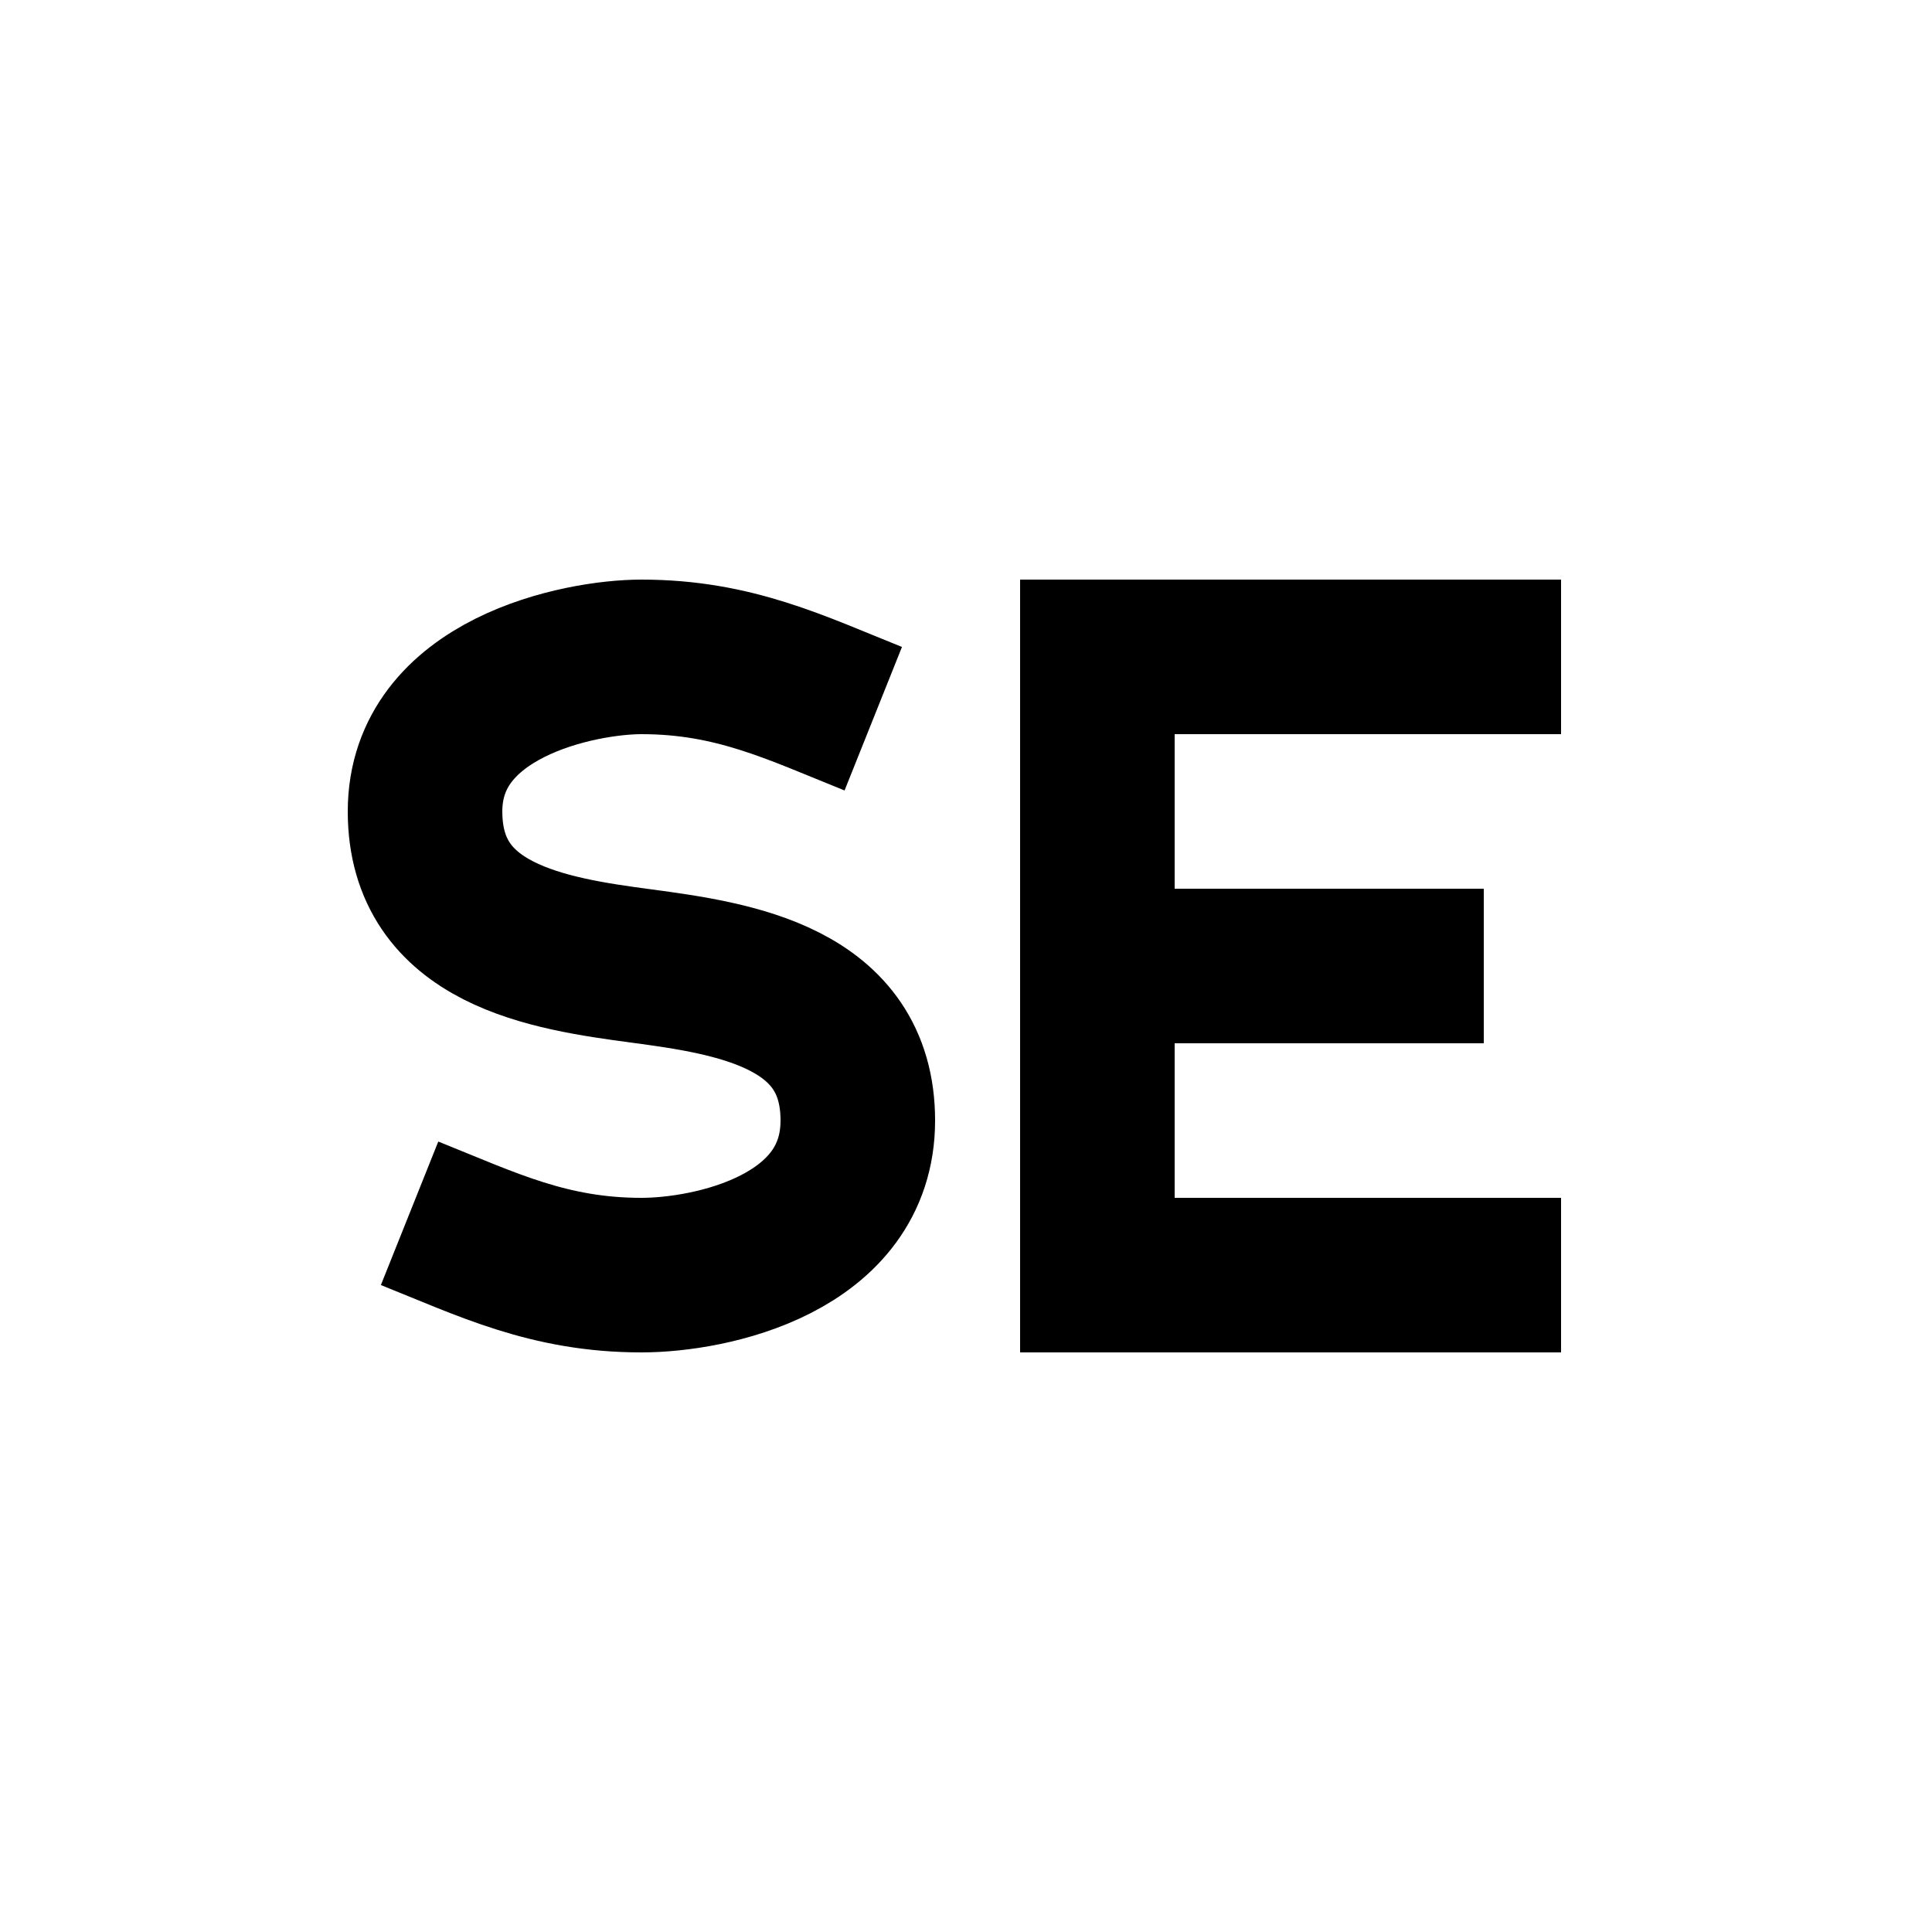
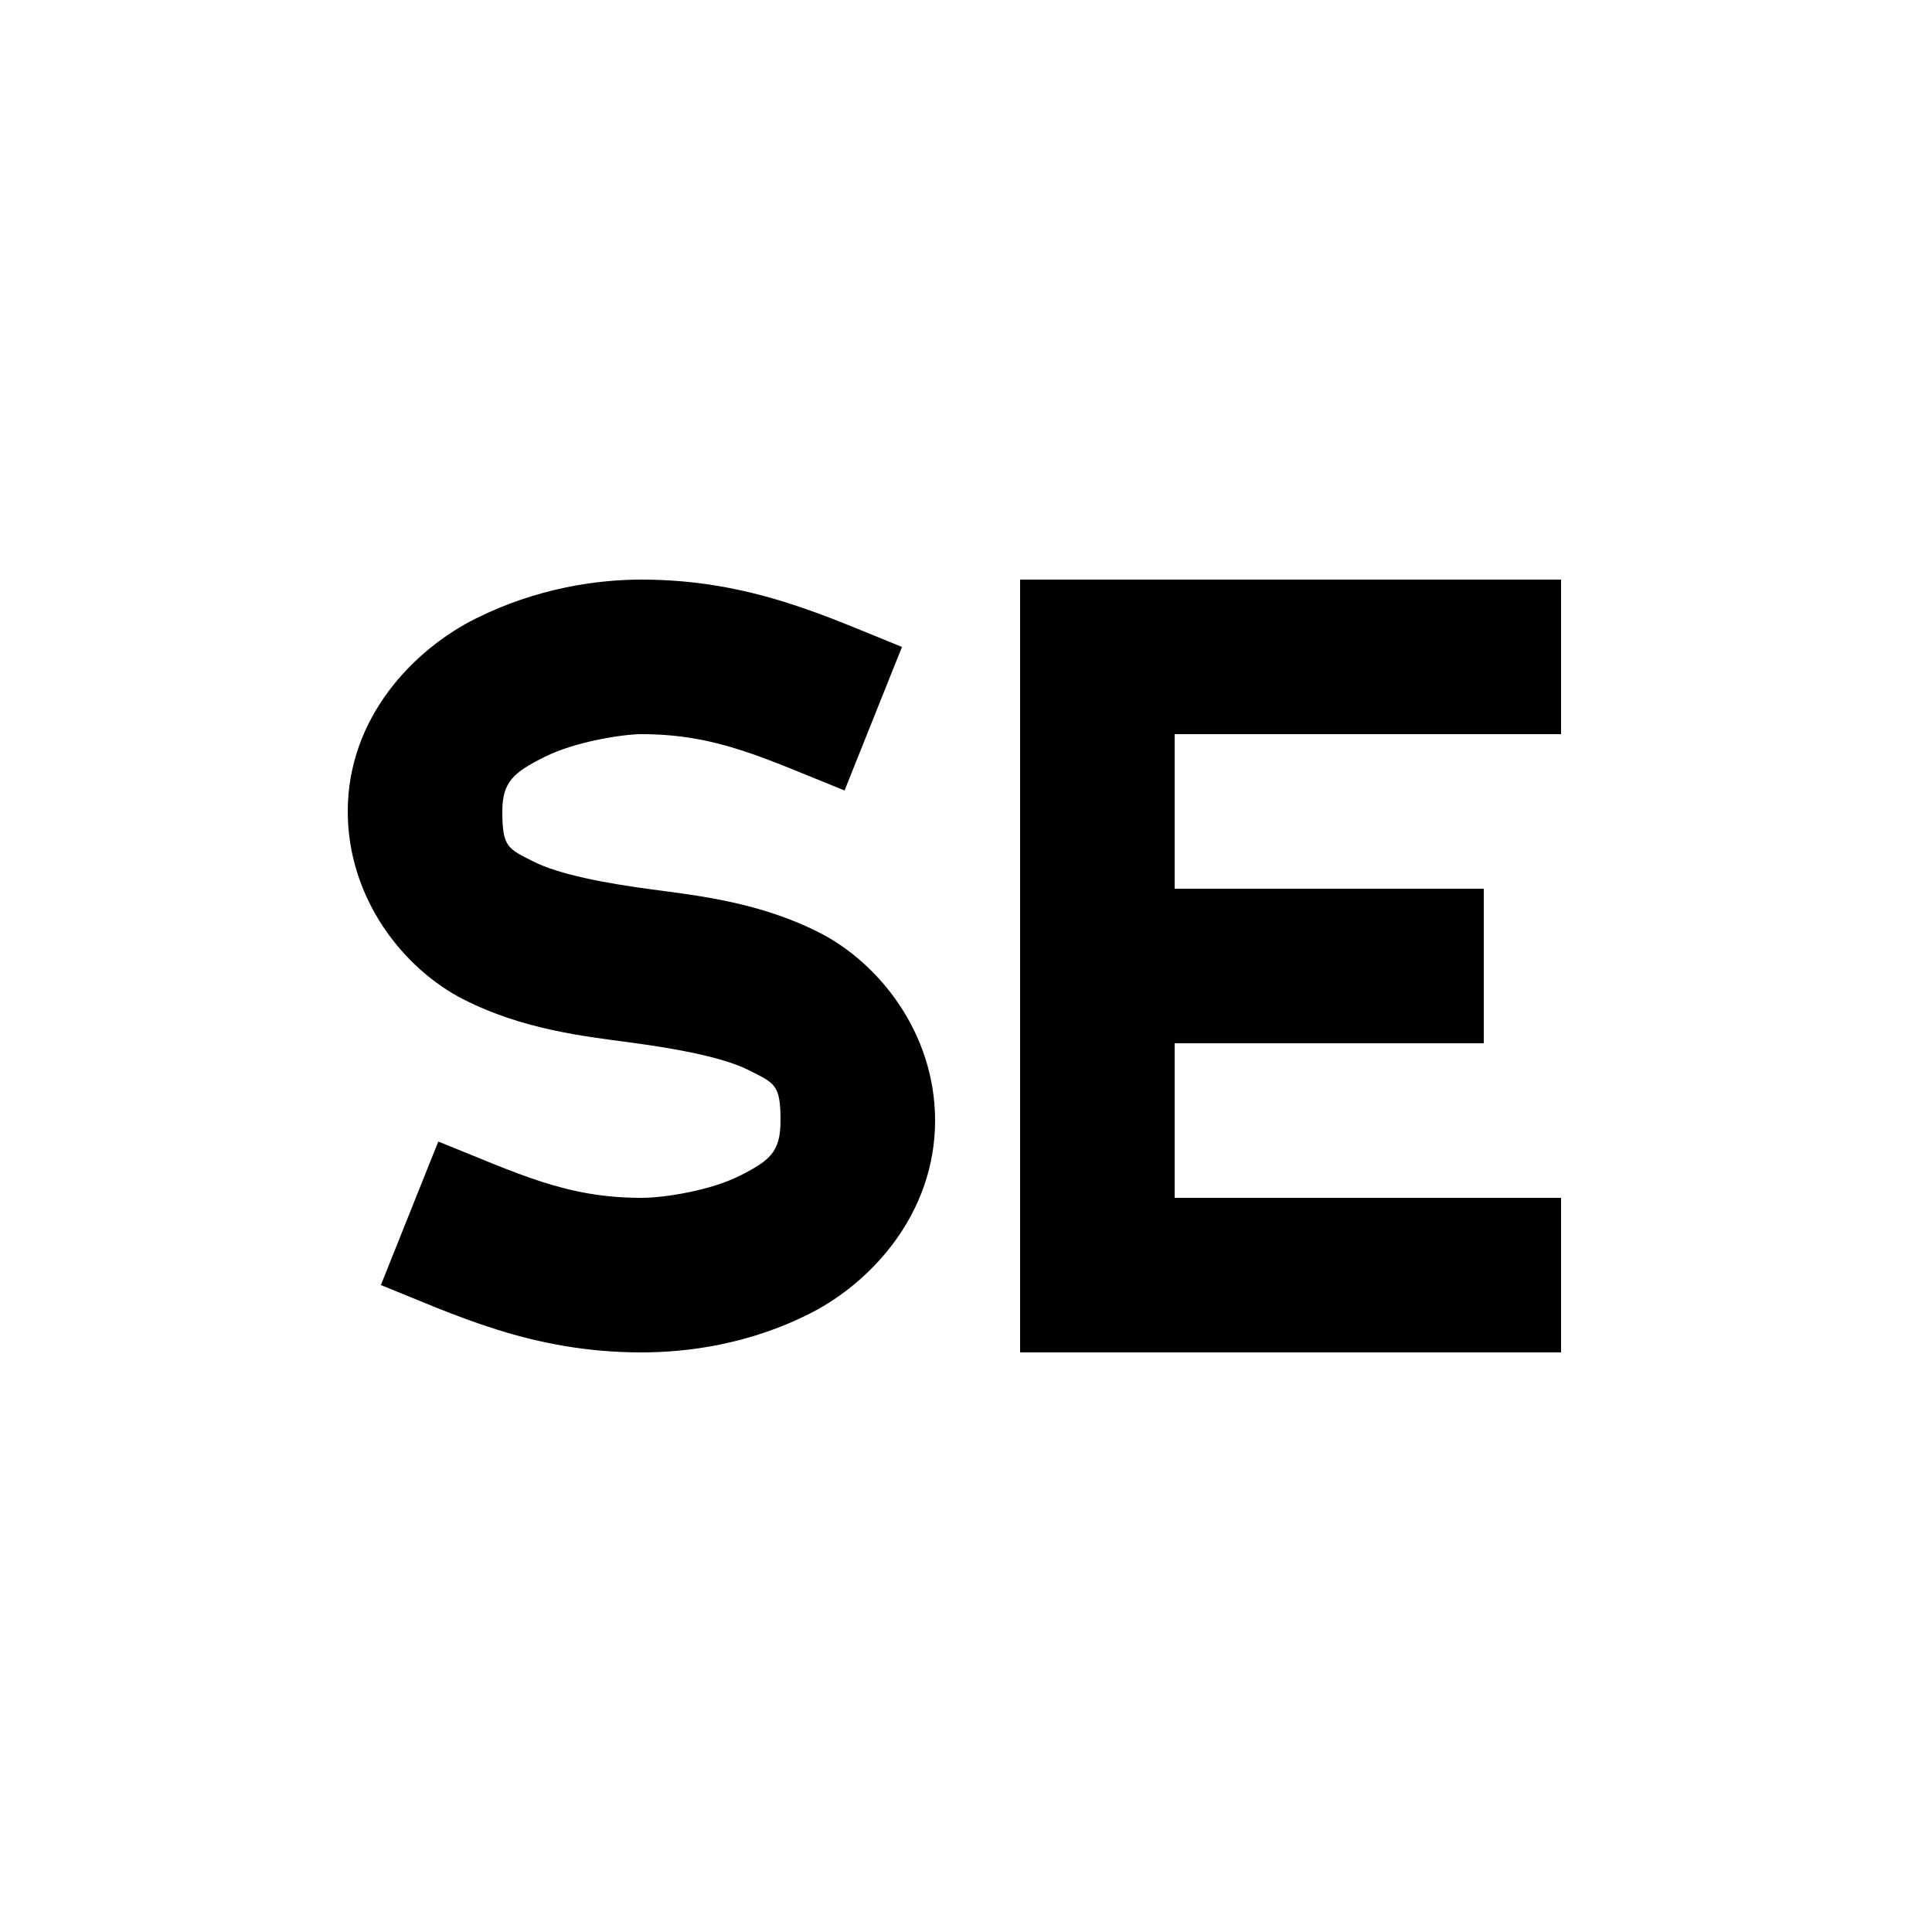
<svg xmlns="http://www.w3.org/2000/svg" viewBox="0 0 100 100">
-   <path fill="none" stroke="currentColor" stroke-width="20" transform="translate(50,50) scale(0.4) translate(-50,-50) translate(-42,0)" d="       M 80 18       C 70 14 62 10 50 10       C 42 10 22 14 22 30       C 22 46 38 48.4 50 50       C 62 51.6 78 54 78 70       C 78 86 59 90 50 90       C 38 90 30 86 20 82     " />
-   <path fill="none" stroke="currentColor" stroke-width="20" stroke-linecap="square" transform="translate(50,50) scale(0.4) translate(-50,-50) translate(42,0)" d="       M 75 10       L 25 10       L 25 90       L 75 90       M 30 50       L 65 50     " />
+   <path fill="currentColor" d="       M 33.2 30       C 30.933 30 27.806 30.425 24.611 32.023       C 21.416 33.62 18 37.133 18 42       C 18 46.533 20.905 50.157 23.985 51.725       C 27.065 53.293 30.242 53.641 32.671 53.965       C 35.042 54.281 37.465 54.733 38.785 55.405       C 40.105 56.077 40.4 56.133 40.4 58       C 40.4 59.617 39.856 60.059 38.331 60.837       C 36.807 61.616 34.407 62 33.2 62       C 29.289 62 26.857 60.754 22.686 59.086       L 19.714 66.514       C 23.543 68.046 27.511 70 33.2 70       C 35.593 70 38.793 69.584 41.969 67.963       C 45.144 66.341 48.4 62.783 48.4 58       C 48.4 53.467 45.495 49.843 42.415 48.275       C 39.335 46.707 36.158 46.359 33.729 46.035       C 31.358 45.719 28.935 45.267 27.615 44.595       C 26.295 43.923 26 43.867 26 42       C 26 40.467 26.584 39.98 28.189 39.177       C 29.794 38.375 32.267 38 33.2 38       C 37.111 38 39.543 39.246 43.714 40.914       L 46.686 33.486       C 42.857 31.954 38.889 30 33.2 30       Z     " />
+   <path fill="currentColor" d="       M 52.8 30       V 70       H 76.8       H 80.8       V 62       H 76.8       H 60.8       V 54       H 72.8       H 76.8       V 46       H 72.8       H 60.8       V 38       H 76.8       H 80.8       V 30       H 76.8       Z     " />
</svg>
